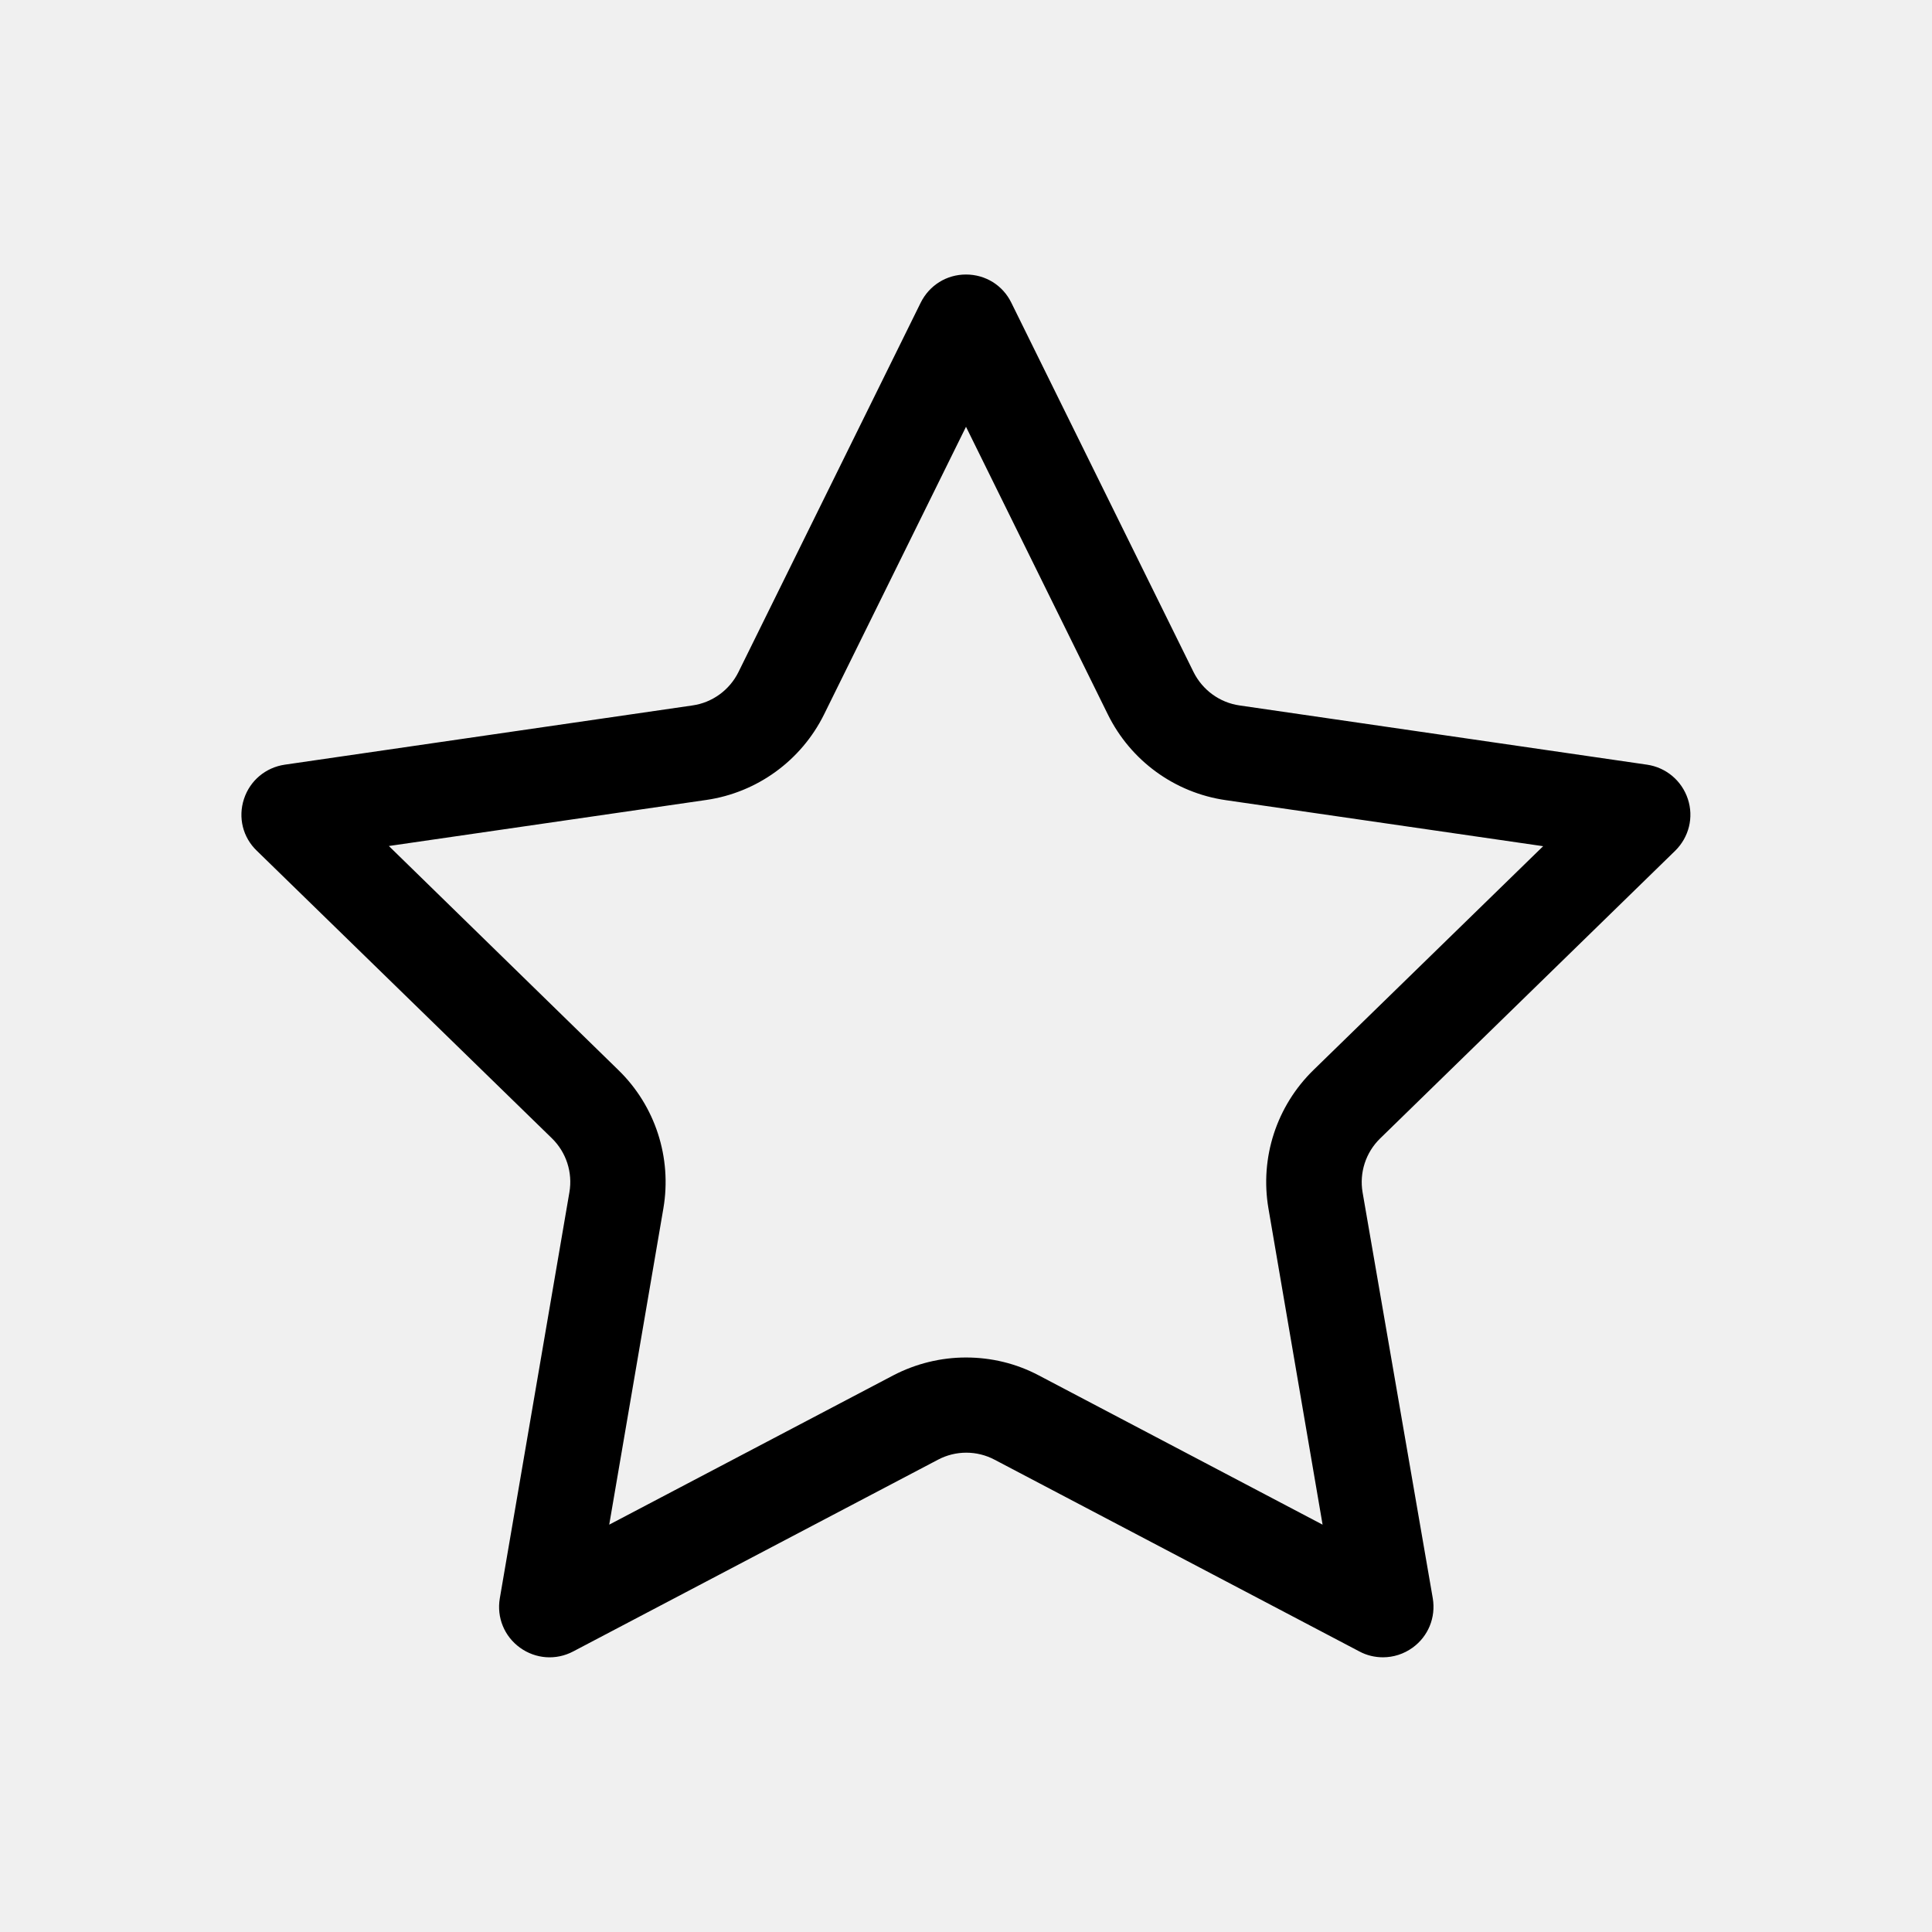
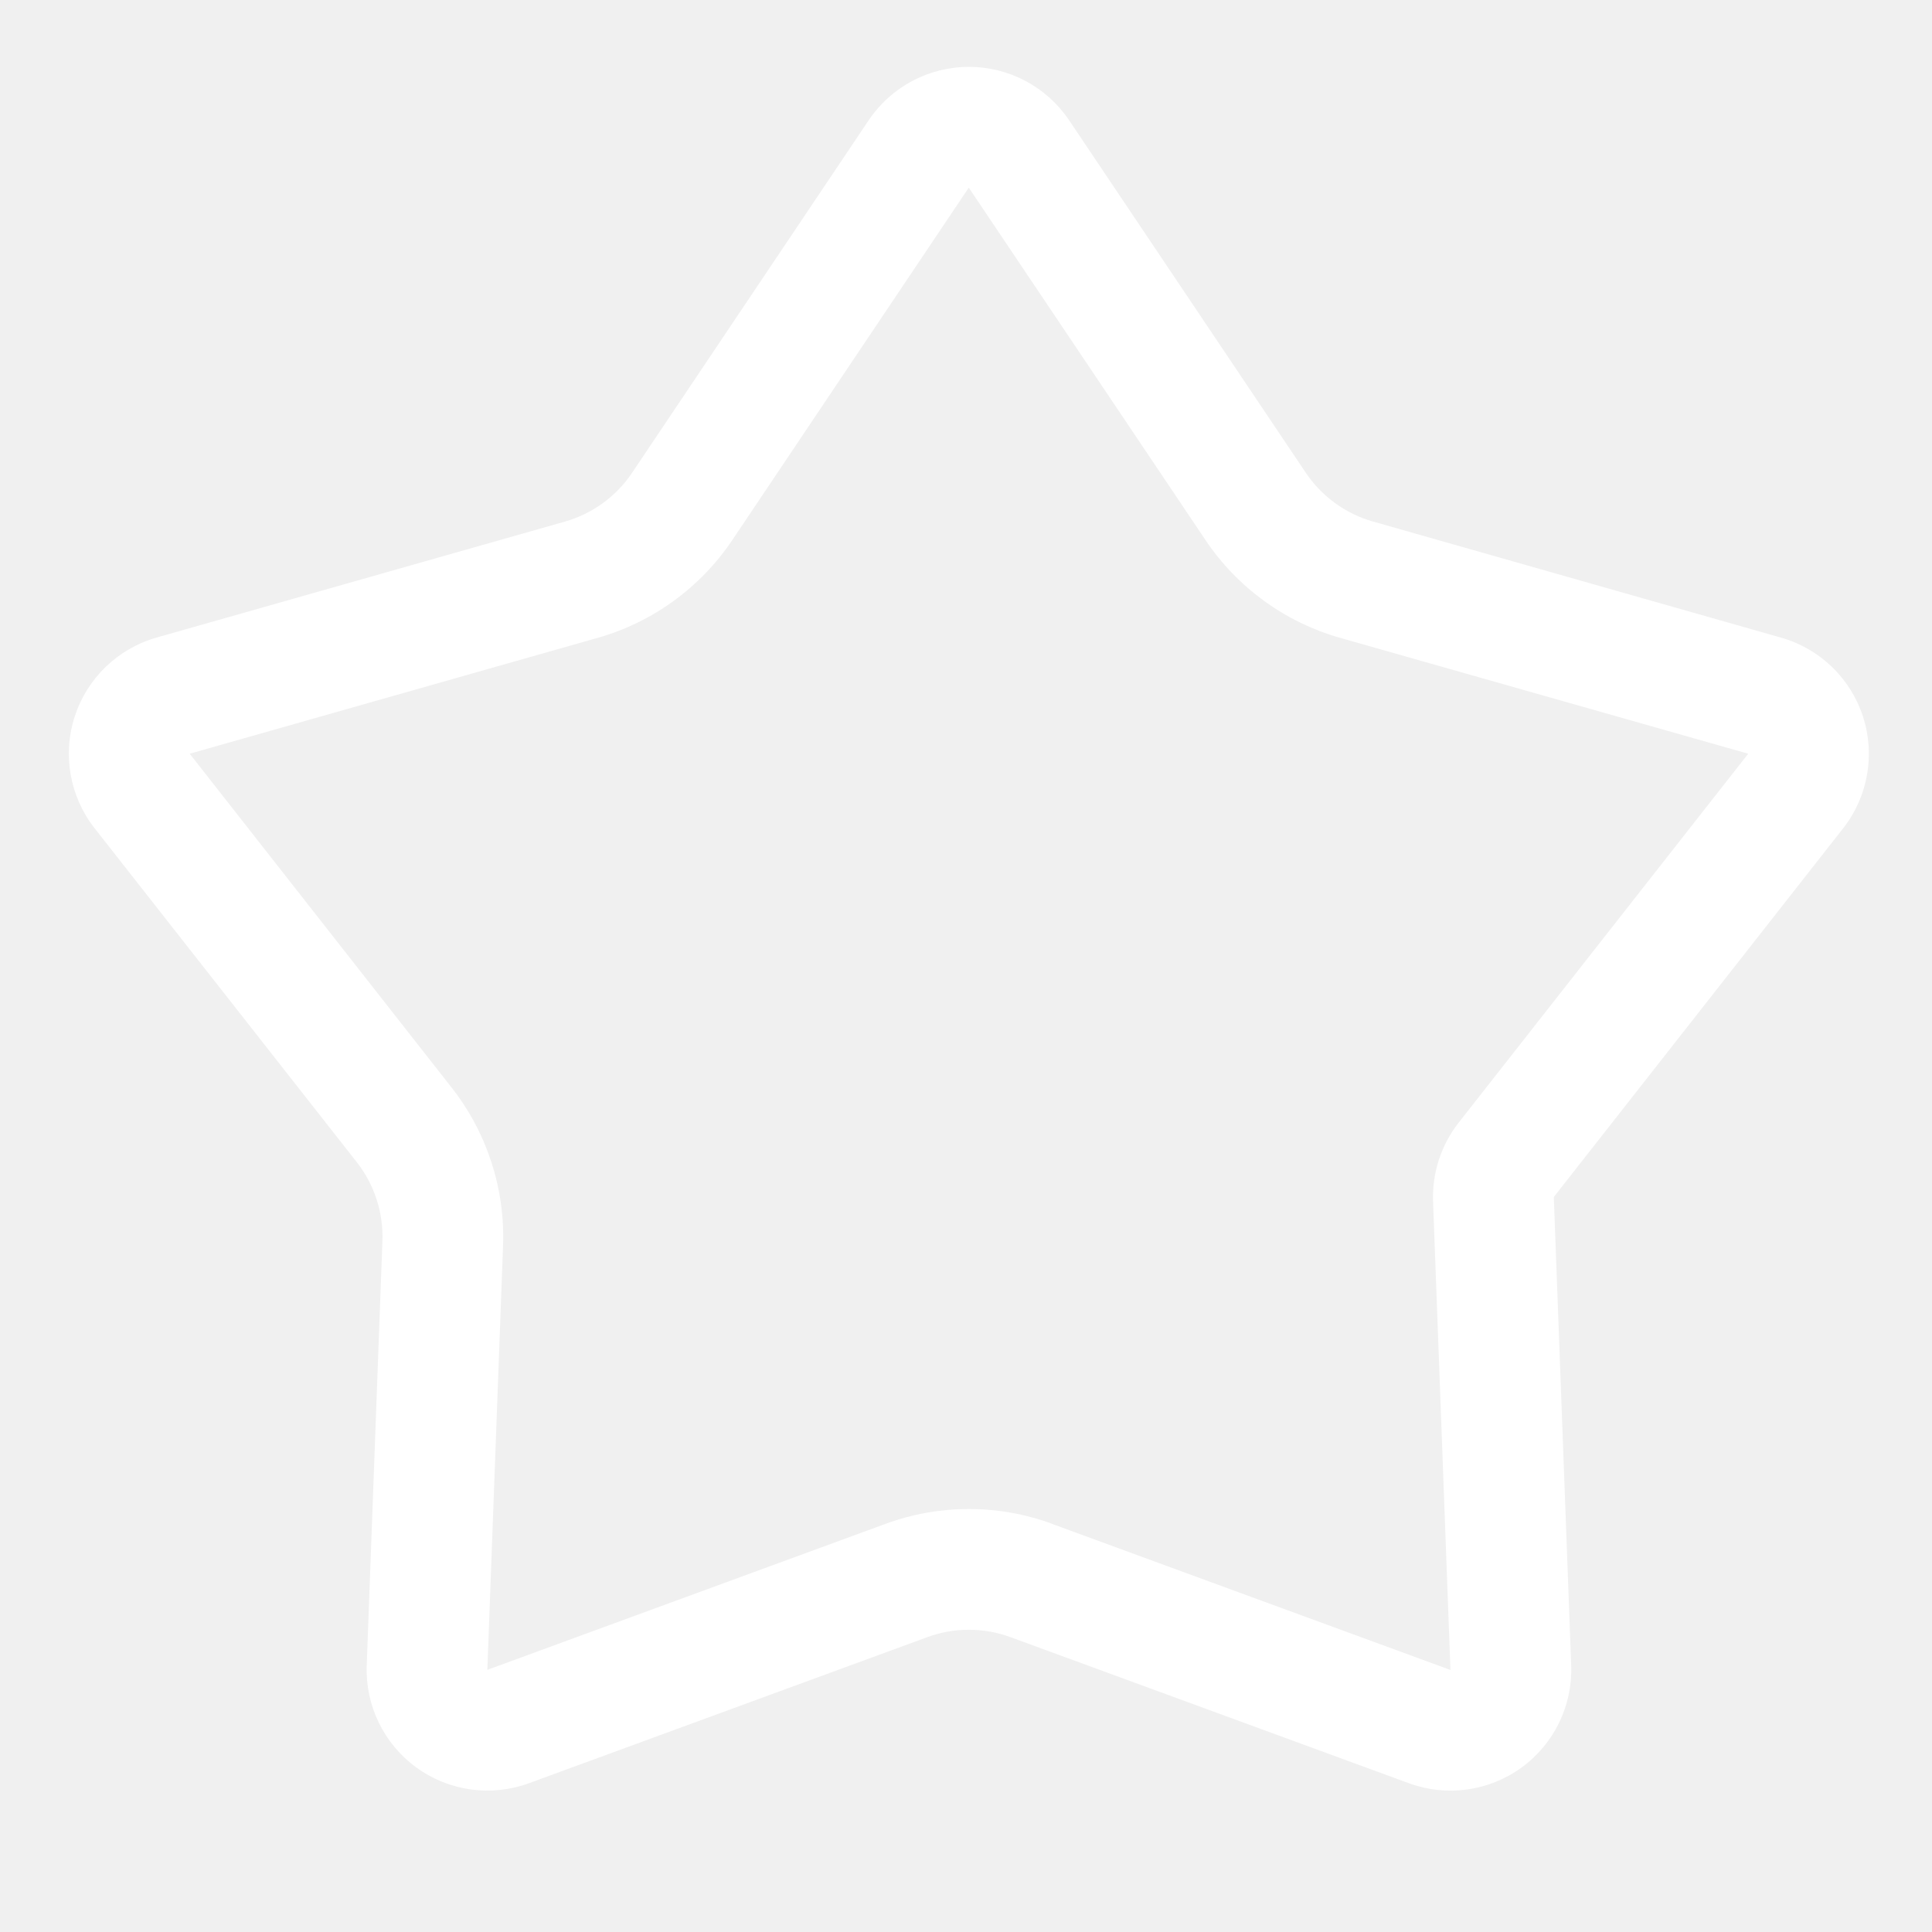
- <svg xmlns="http://www.w3.org/2000/svg" t="1540171007262" class="icon" style="" viewBox="0 0 1024 1024" version="1.1" p-id="1123" width="32" height="32">
+ <svg xmlns="http://www.w3.org/2000/svg" t="1540537382938" class="icon" style="" viewBox="0 0 1024 1024" version="1.1" p-id="1170" width="32" height="32">
  <defs>
    <style type="text/css" />
  </defs>
-   <path d="M887.9 450.9c7.3-7.2 9.9-17.7 6.7-27.4s-11.5-16.7-21.6-18.2l-216-31.4c-10.5-1.5-19.6-8.1-24.4-17.7L536 160.4c-4.5-9.2-13.7-14.9-24-14.9s-19.4 5.7-24 14.9l-96.6 195.8c-4.7 9.5-13.8 16.2-24.4 17.7l-216.1 31.4c-10.1 1.5-18.4 8.4-21.6 18.2s-0.6 20.3 6.8 27.4l156.4 152.4c7.6 7.4 11.1 18.1 9.3 28.6l-36.9 215.3c-1.7 10.1 2.4 20.1 10.7 26.1 8.3 6 19.1 6.8 28.2 2l193.3-101.6c9.4-5 20.7-5 30.1 0l193.3 101.6c3.9 2.1 8.2 3.1 12.5 3.1 5.5 0 11-1.7 15.7-5.1 8.3-6 12.4-16 10.7-26.2L722.2 632c-1.8-10.5 1.7-21.2 9.3-28.6l156.4-152.5zM696.2 567.1c-19.6 19.1-28.5 46.5-23.9 73.4L701 808.1 550.6 729c-12.1-6.4-25.3-9.5-38.6-9.5s-26.5 3.2-38.6 9.5l-150.5 79.1 28.7-167.6c4.6-26.9-4.3-54.4-23.9-73.4L206.1 448.4 374.3 424c27-3.9 50.4-20.9 62.5-45.4L512 226.2l75.2 152.5c12.1 24.5 35.4 41.5 62.5 45.4l168.2 24.4-121.7 118.6z" p-id="1124" />
+   <path d="M557.568 807.68l211.2 77.44-9.216-248.32a64 64 0 0 1 13.632-41.856l153.408-195.456-216.384-61.44a128 128 0 0 1-71.296-51.84l-125.44-186.752-125.312 186.752a128 128 0 0 1-71.296 51.84l-216.32 61.44 138.88 177.024a128 128 0 0 1 27.2 83.776l-8.32 224.768 211.2-77.44a128 128 0 0 1 88.064 0zM280.32 945.152a64 64 0 0 1-85.952-62.464l8.32-224.832a64 64 0 0 0-13.568-41.856L50.176 439.04a64 64 0 0 1 32.832-101.12l216.32-61.44a64 64 0 0 0 35.712-25.92L460.416 63.744a64 64 0 0 1 106.24 0l125.44 186.816a64 64 0 0 0 35.584 25.856l216.384 61.568a64 64 0 0 1 32.832 101.056l-153.344 195.392 9.216 248.32a64 64 0 0 1-86.016 62.4l-211.2-77.44a64 64 0 0 0-44.032 0l-211.2 77.44z" fill="#ffffff" p-id="1171" />
</svg>
